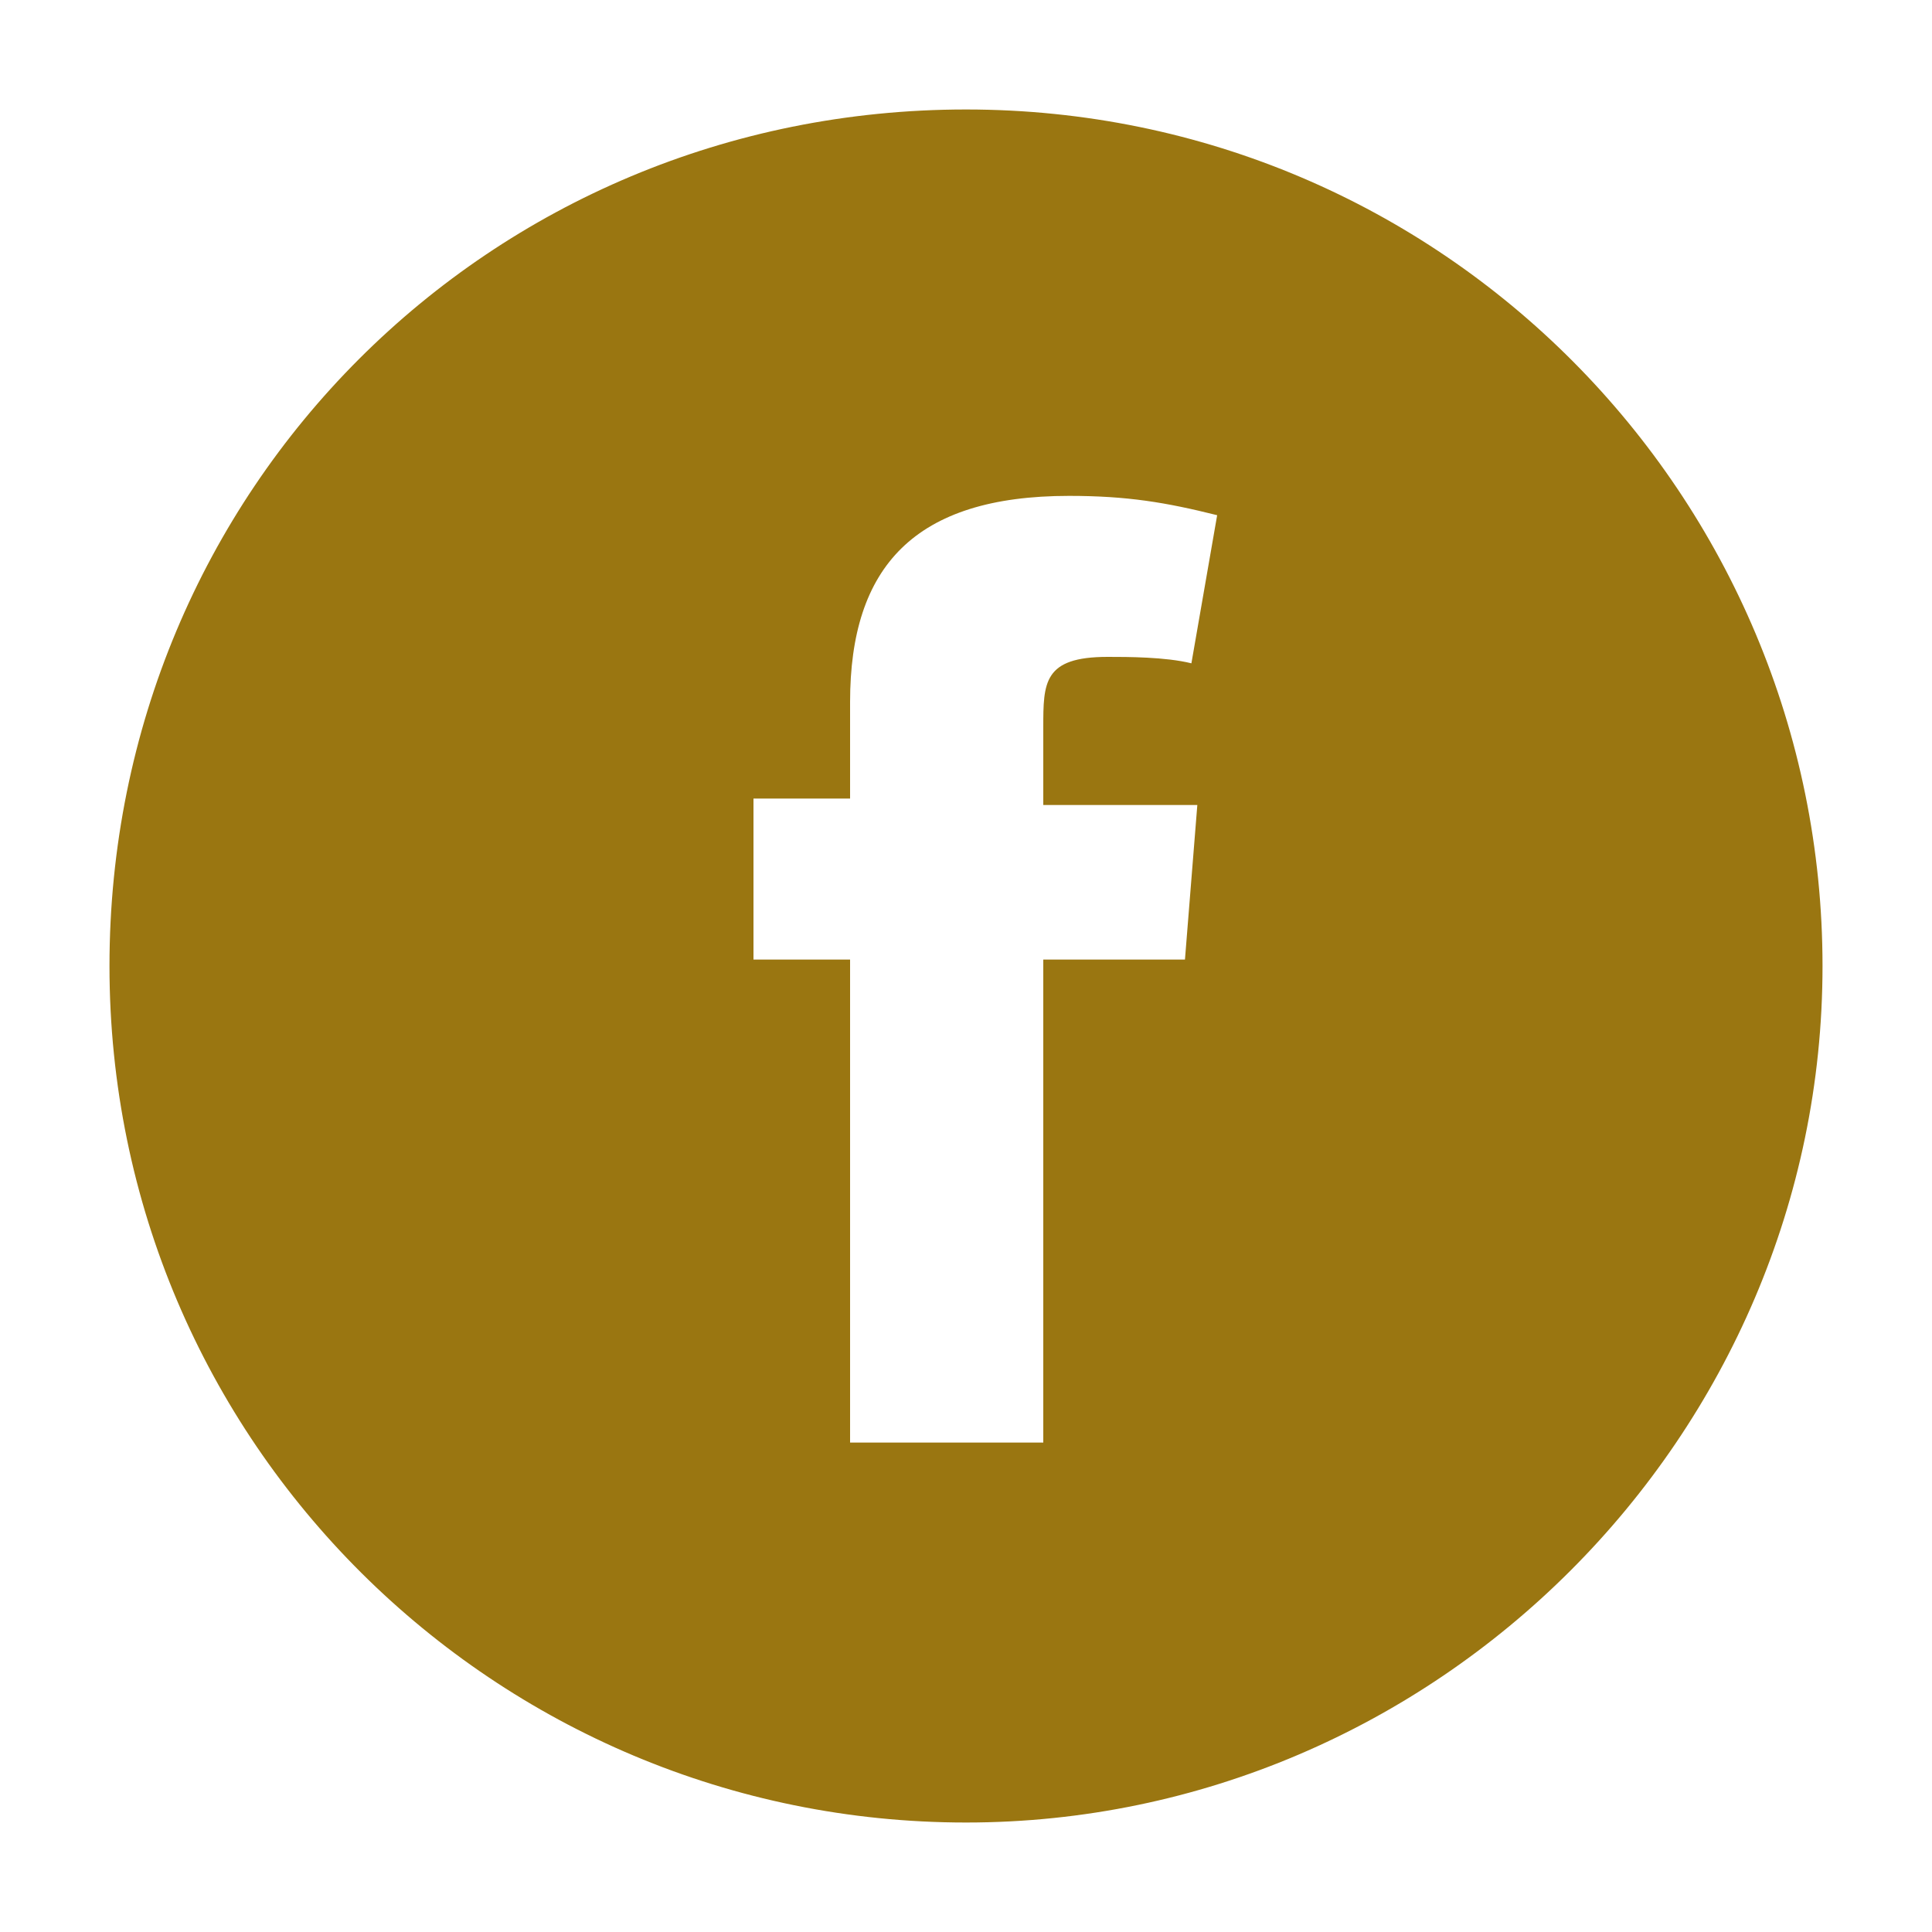
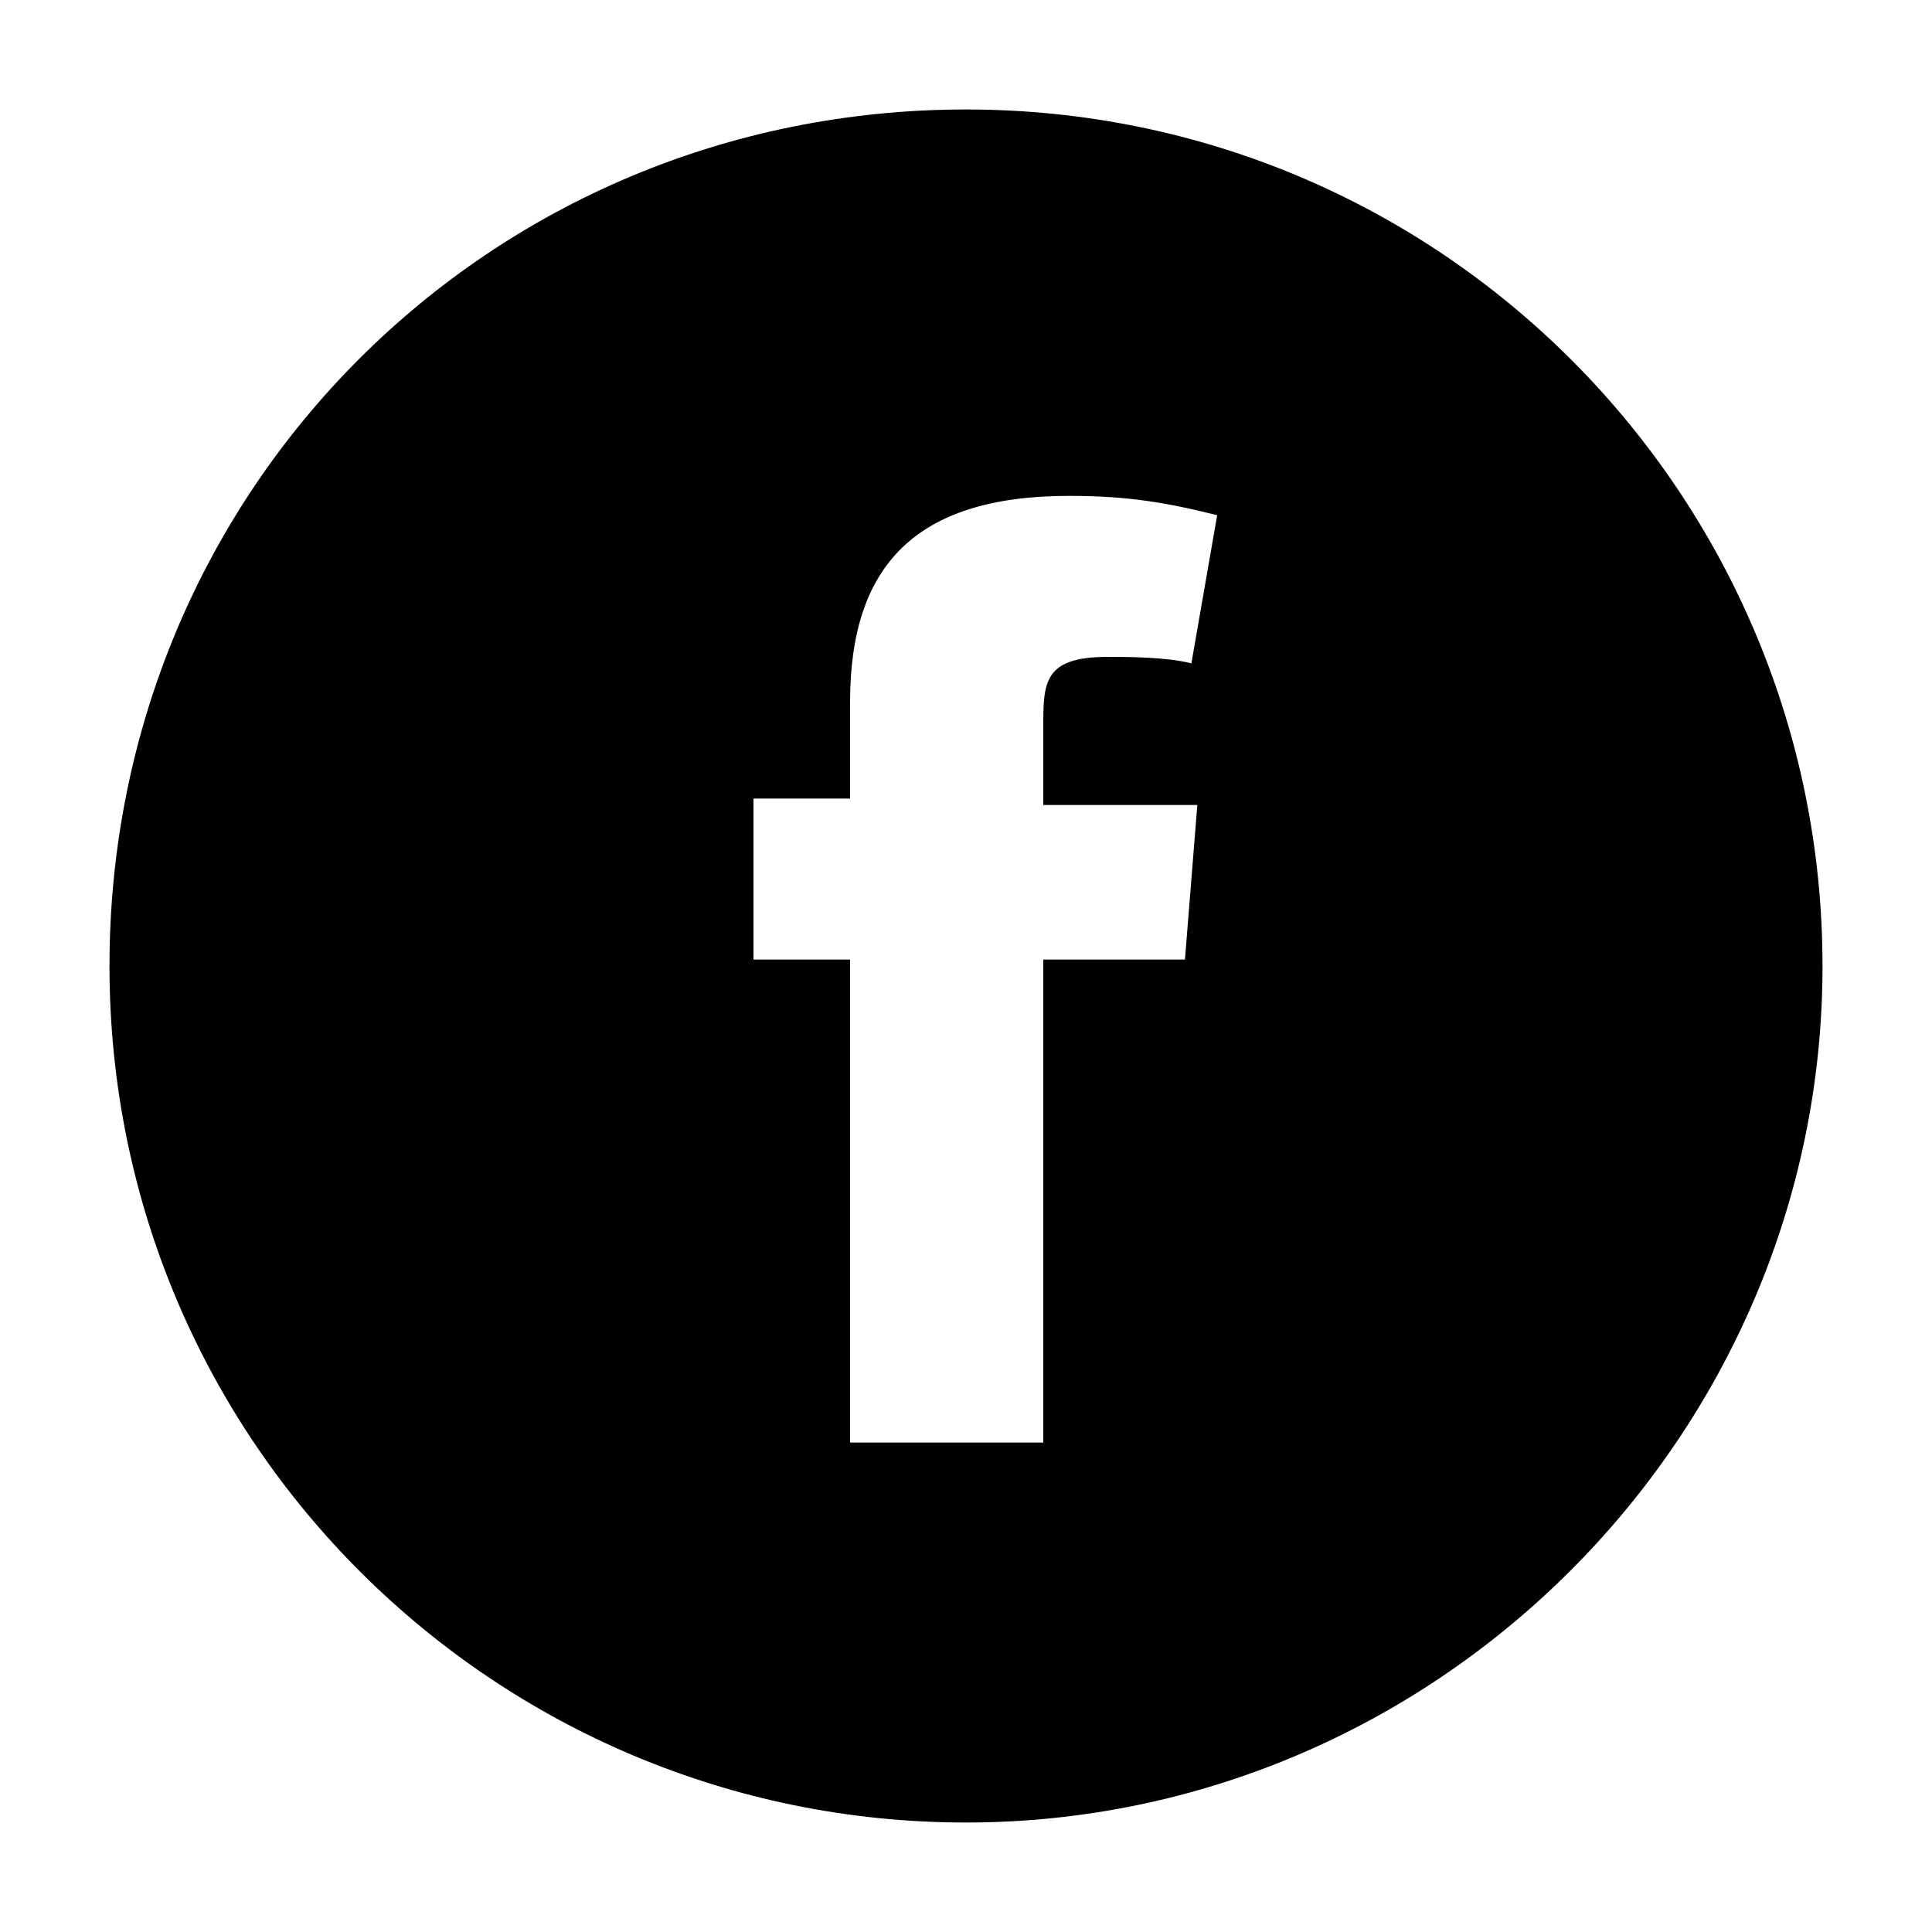
<svg xmlns="http://www.w3.org/2000/svg" version="1.1" id="Capa_1" x="0px" y="0px" viewBox="0 0 30 30" style="enable-background:new 0 0 30 30;" xml:space="preserve">
  <style type="text/css">
- 	.st0{fill:#9A7611;}
+ 	#facebook-Capa_1 .st0{fill:#9A7611;}
</style>
  <path class="st0" d="M15,1.7C7.6,1.7,1.7,7.6,1.7,15s6,13.3,13.3,13.3s13.3-6,13.3-13.3S22.4,1.7,15,1.7z M18.6,12.4l-0.2,2.5h-2.2  v7.5h-3v-7.5h-1.5v-2.5h1.5v-1.5c0-2.1,1-3.2,3.4-3.2c0.9,0,1.5,0.1,2.3,0.3l-0.4,2.3c-0.4-0.1-1-0.1-1.3-0.1c-1,0-1,0.4-1,1.1v1.2  H18.6z" />
</svg>
